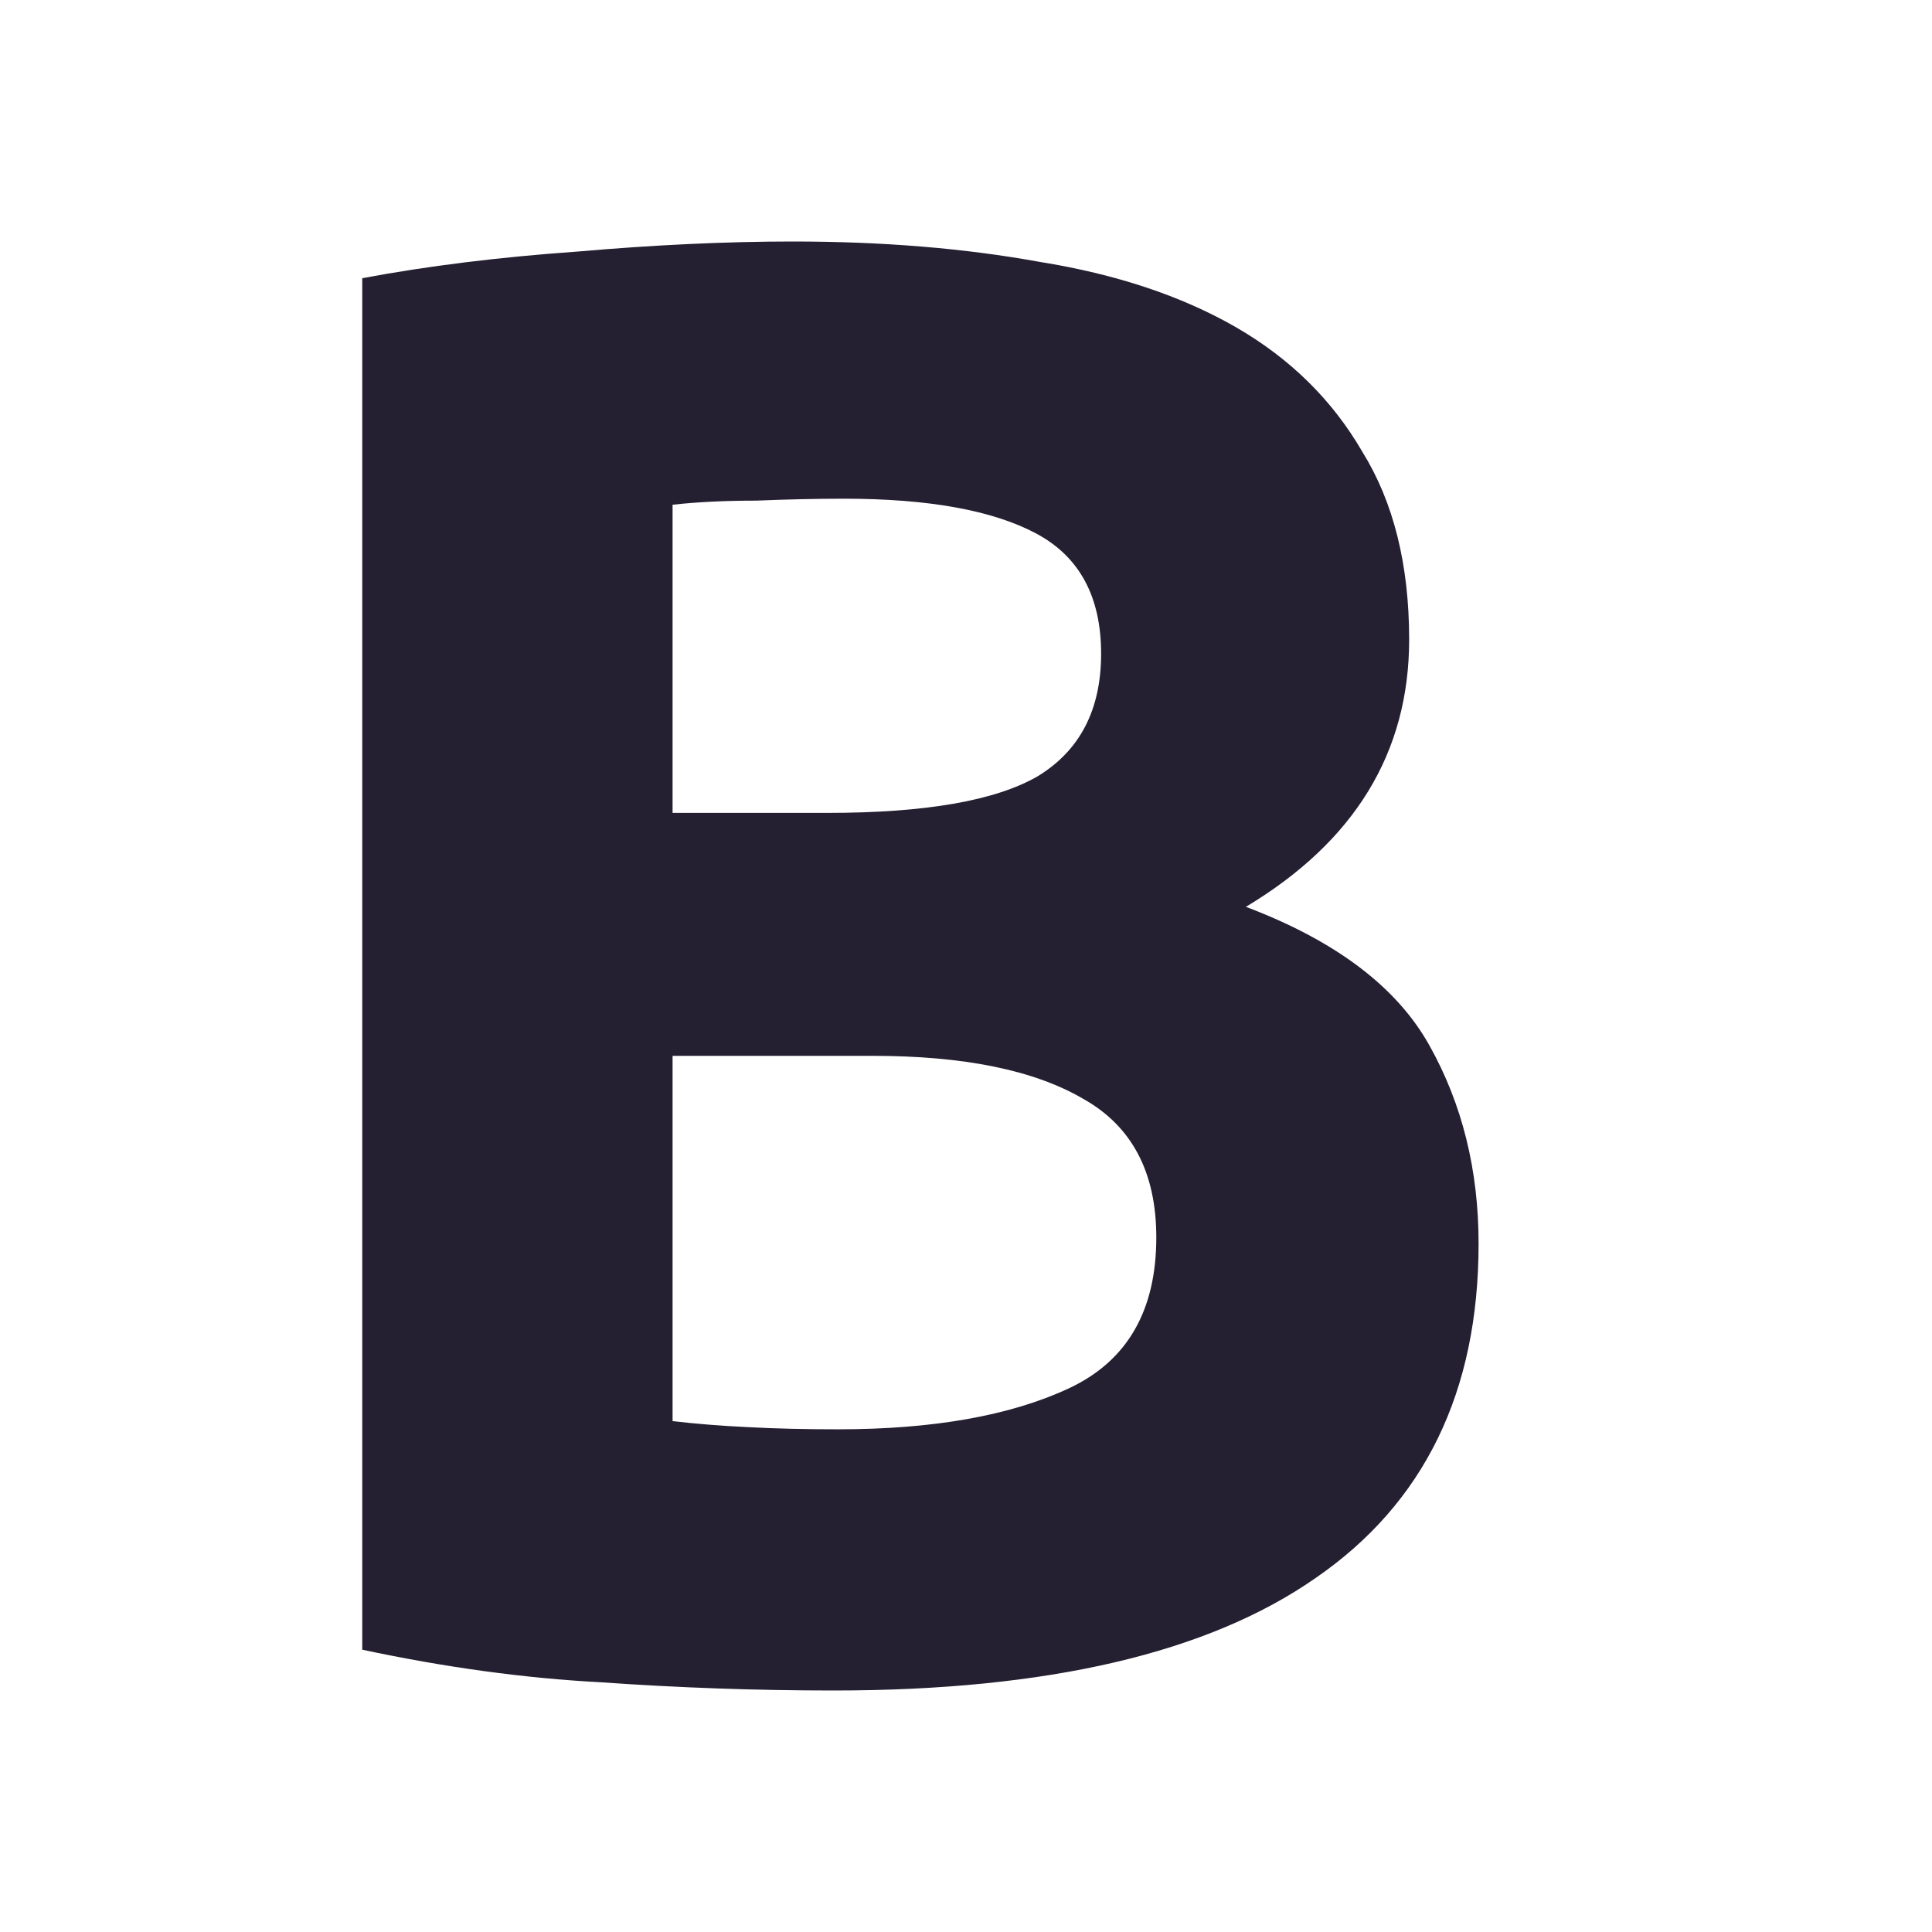
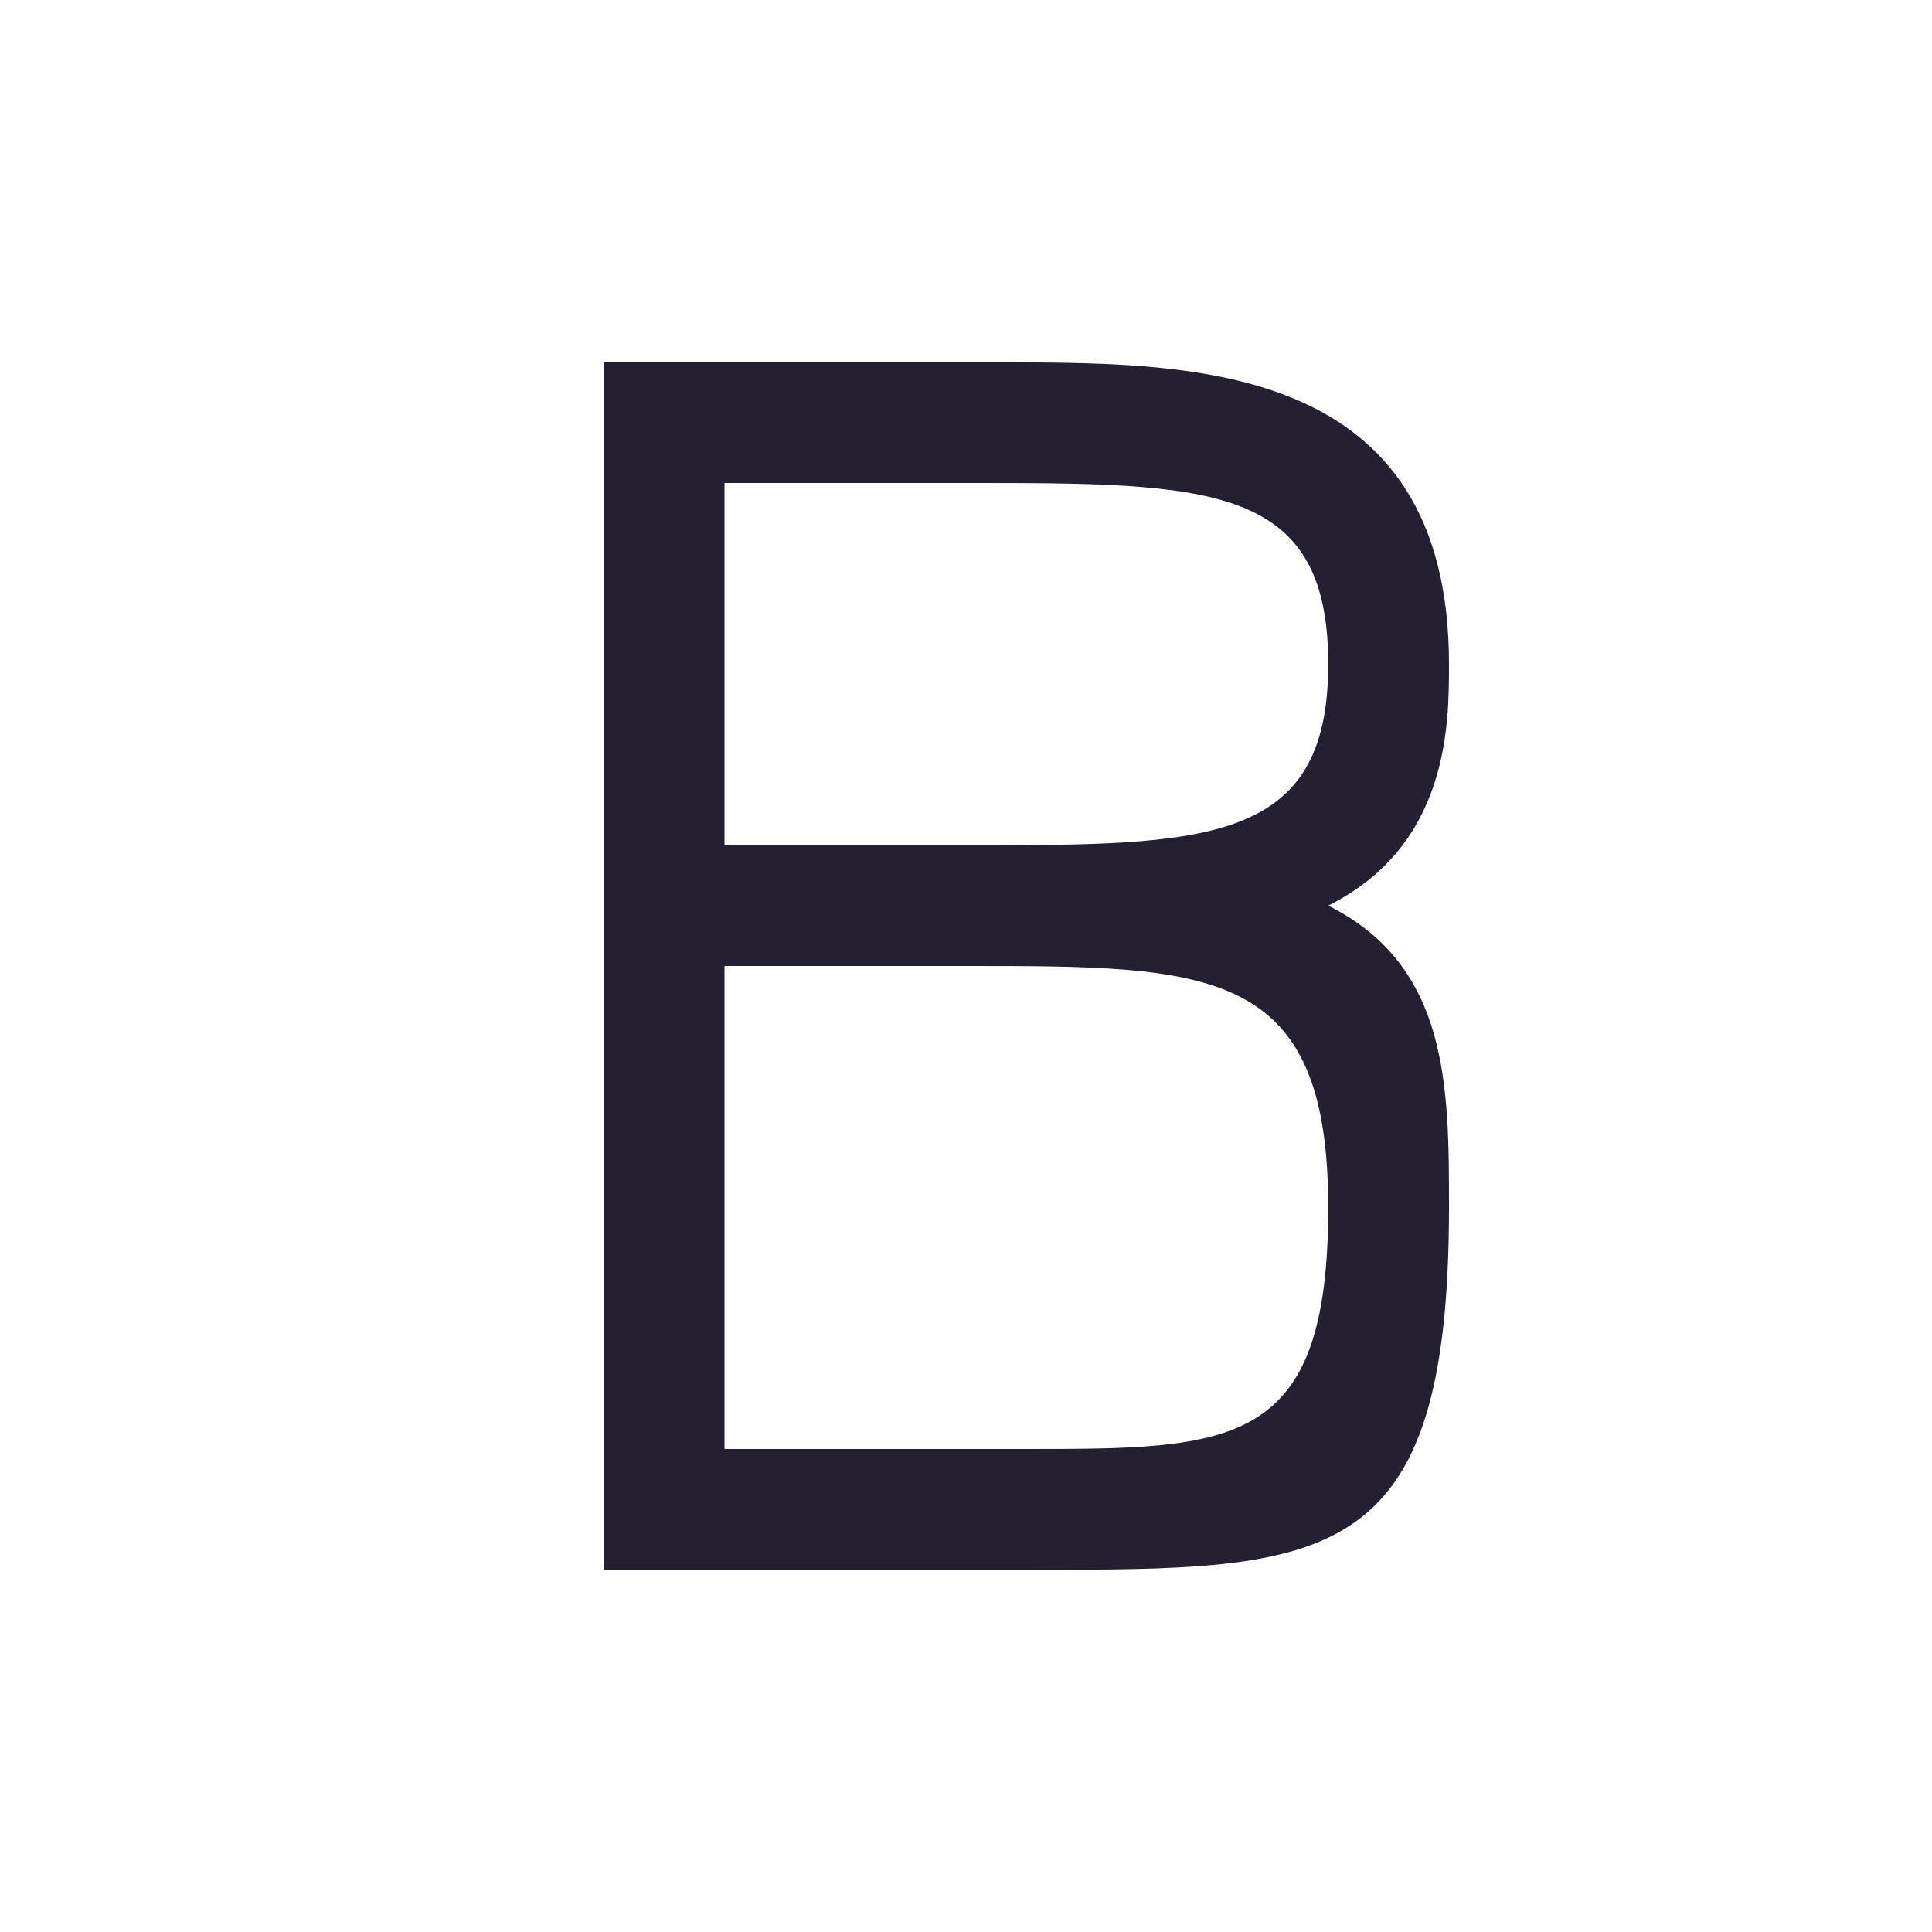
<svg xmlns="http://www.w3.org/2000/svg" height="16" width="16" version="1.1" id="svg4">
  <defs id="defs8" />
-   <path d="M6.904 14q-.963 0-1.927-.068-.946-.05-1.977-.27V2.304q.811-.152 1.775-.22Q5.738 2 6.566 2q1.116 0 2.045.169.947.152 1.623.54.676.39 1.048 1.032.388.625.388 1.555 0 1.403-1.352 2.214 1.116.422 1.521 1.15.406.726.406 1.639 0 1.842-1.352 2.771-1.335.93-3.989.93zM5.57 8.744v3.025q.287.034.625.05.338.018.744.018 1.183 0 1.91-.338.727-.338.727-1.251 0-.811-.609-1.15-.608-.354-1.74-.354zm0-2.012h1.285q1.216 0 1.74-.304.524-.32.524-1.014 0-.71-.54-.997-.541-.287-1.59-.287-.337 0-.726.016-.389 0-.693.034z" style="line-height:1000%;-inkscape-font-specification:'Ubuntu Bold';fill:#241f31" font-weight="700" font-family="Ubuntu" letter-spacing="0" word-spacing="0" fill="#363636" id="path2" />
+   <path id="path12222" style="font-size:13px;fill:#241f31;stroke-width:1" d="M 5,3 V 13 H 8.543 C 11,13 12,13 12,10 12,9 12,8 11,7.5 12,7 12,6 12,5.5 12,3 9.869,3.012 8.411,3 Z M 6,4 h 2 c 2.014,0 3,0 3,1.5 C 11,7 9.986,7 8,7 H 6 Z m 0,4 h 2 c 2.026,0 3,0 3,2 0,2 -0.784,2 -2.522,2 H 6 Z" />
</svg>
